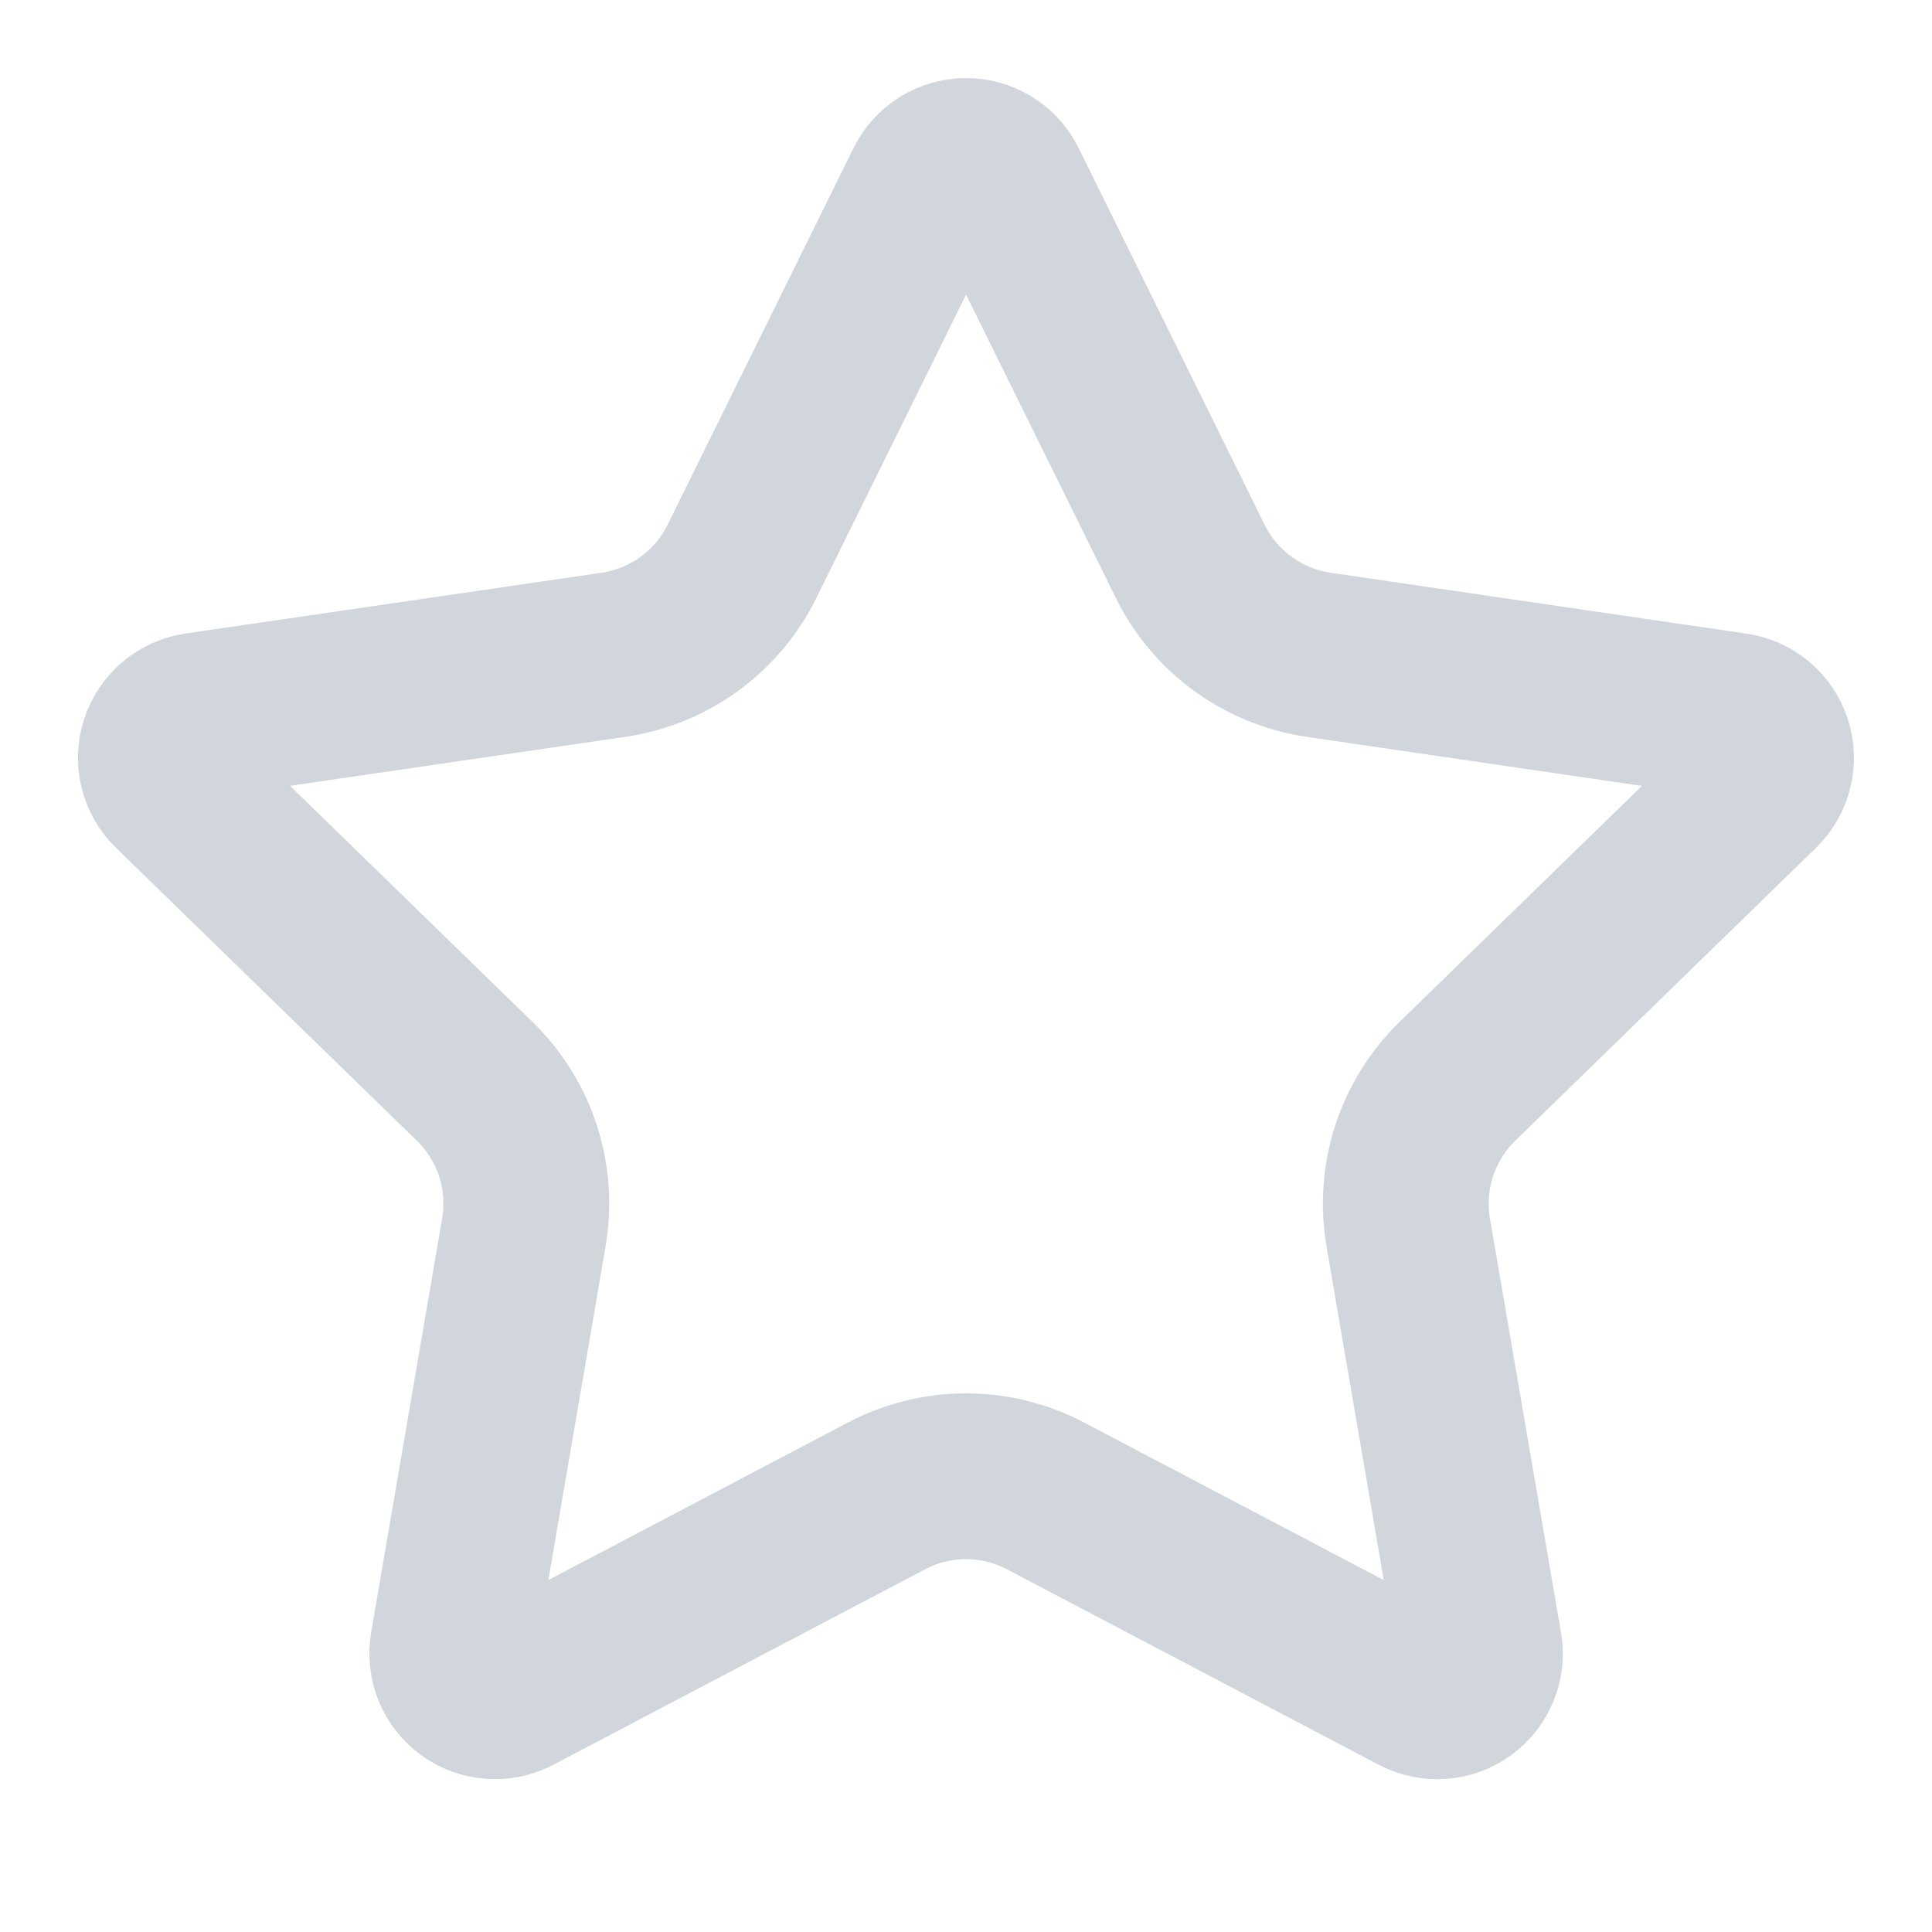
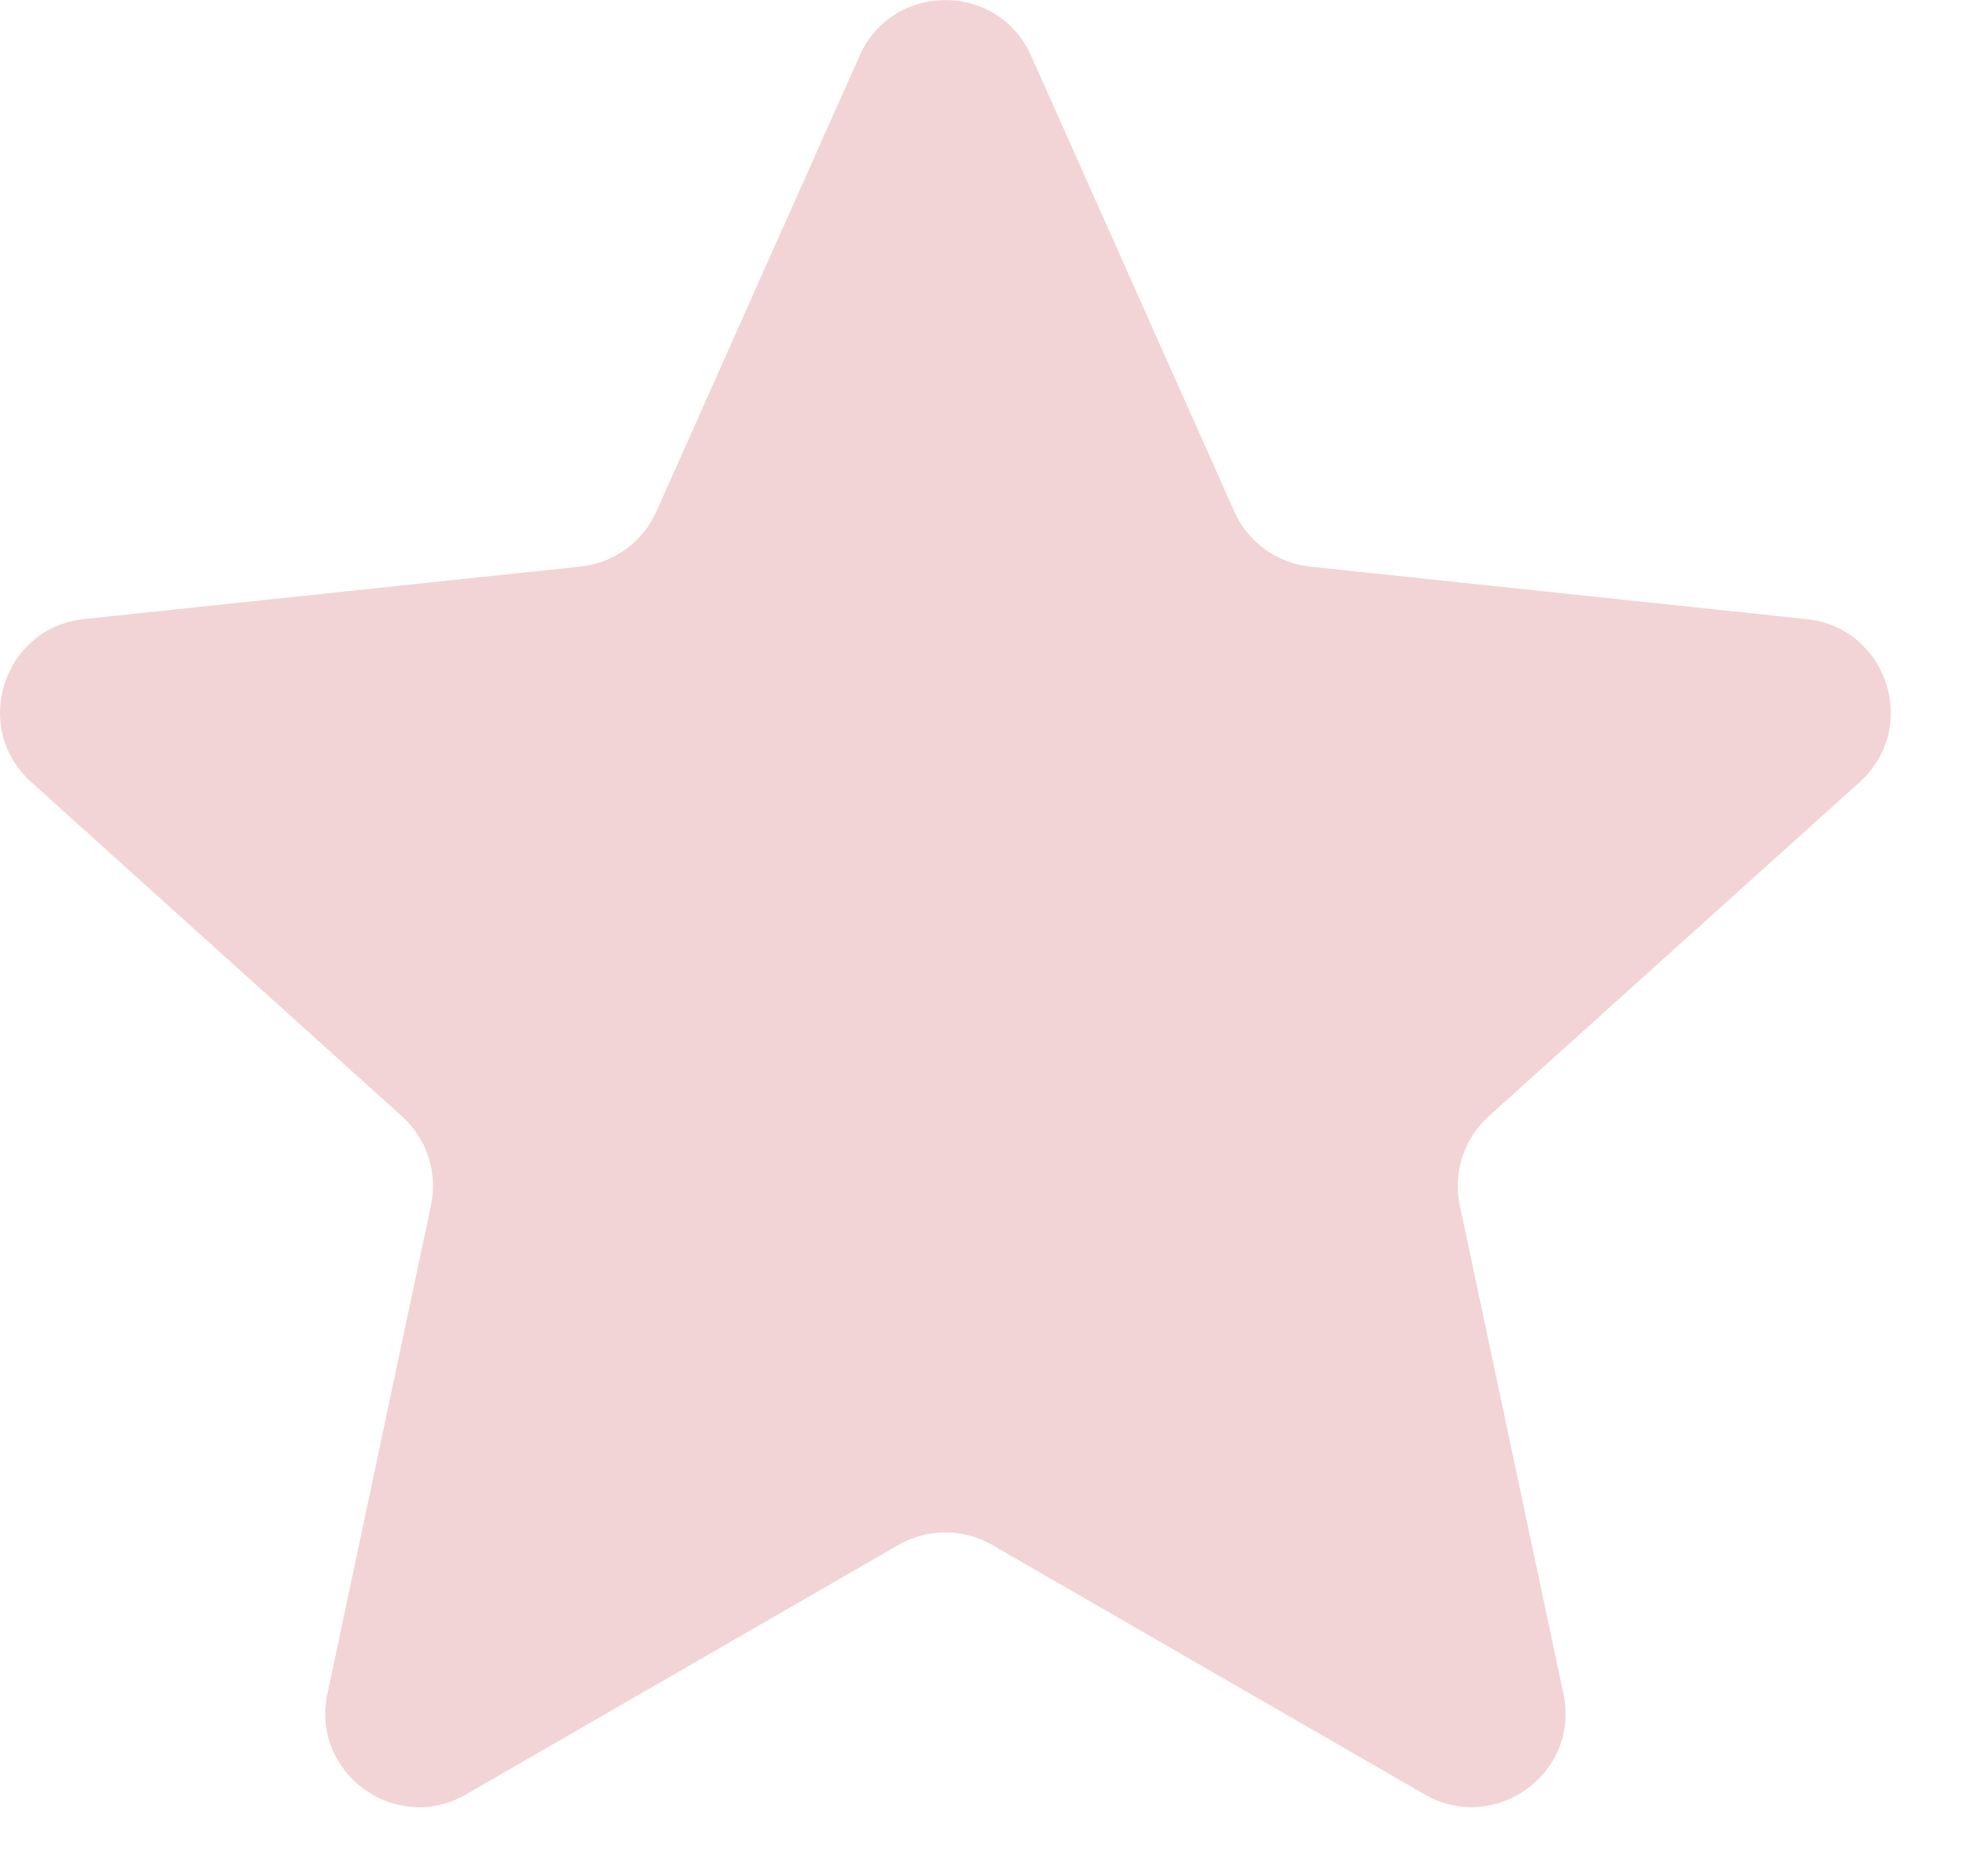
- <svg xmlns="http://www.w3.org/2000/svg" width="28" height="28" viewBox="0 0 28 28" fill="none">
-   <path d="M13.447 2.678C13.498 2.574 13.577 2.487 13.675 2.426C13.773 2.366 13.886 2.333 14.001 2.333C14.116 2.333 14.229 2.366 14.327 2.426C14.425 2.487 14.504 2.574 14.555 2.678L17.25 8.136C17.427 8.496 17.69 8.807 18.014 9.042C18.338 9.278 18.714 9.431 19.111 9.49L25.138 10.372C25.252 10.388 25.359 10.436 25.448 10.511C25.536 10.585 25.602 10.683 25.637 10.792C25.673 10.902 25.677 11.02 25.649 11.132C25.622 11.244 25.563 11.346 25.481 11.426L21.122 15.671C20.835 15.951 20.62 16.297 20.495 16.678C20.371 17.06 20.342 17.466 20.409 17.862L21.438 23.858C21.459 23.973 21.446 24.09 21.403 24.198C21.359 24.305 21.287 24.398 21.193 24.466C21.099 24.534 20.988 24.575 20.872 24.583C20.757 24.591 20.641 24.566 20.539 24.512L15.151 21.679C14.796 21.493 14.401 21.395 14 21.395C13.599 21.395 13.204 21.493 12.849 21.679L7.463 24.512C7.361 24.566 7.245 24.59 7.13 24.582C7.014 24.574 6.903 24.533 6.81 24.465C6.716 24.397 6.644 24.304 6.6 24.197C6.557 24.09 6.544 23.972 6.564 23.858L7.592 17.863C7.66 17.467 7.631 17.061 7.507 16.679C7.382 16.297 7.167 15.951 6.879 15.671L2.521 11.428C2.437 11.347 2.378 11.245 2.35 11.133C2.322 11.02 2.326 10.902 2.362 10.792C2.398 10.682 2.464 10.584 2.553 10.509C2.641 10.435 2.749 10.387 2.864 10.37L8.89 9.49C9.287 9.432 9.664 9.279 9.988 9.043C10.313 8.807 10.575 8.496 10.753 8.136L13.447 2.678Z" stroke="#D1D5DC" stroke-width="2.403" stroke-linecap="round" stroke-linejoin="round" />
+ <svg xmlns="http://www.w3.org/2000/svg" width="21" height="20" fill="none">
+   <path d="M9.164.593c.352-.79 1.475-.79 1.827 0l2.167 4.861a1 1 0 0 0 .809.587l5.293.56c.86.09 1.207 1.158.564 1.737L15.87 11.9a1 1 0 0 0-.309.95l1.105 5.208c.18.846-.73 1.505-1.479 1.073l-4.61-2.66a1 1 0 0 0-1 0l-4.61 2.66c-.75.432-1.656-.227-1.477-1.073l1.104-5.207a1 1 0 0 0-.309-.95L.332 8.337C-.311 7.758.036 6.69.896 6.6l5.293-.56a1 1 0 0 0 .808-.587L9.164.593Z" fill="#C42C32" fill-opacity=".2" />
</svg>
